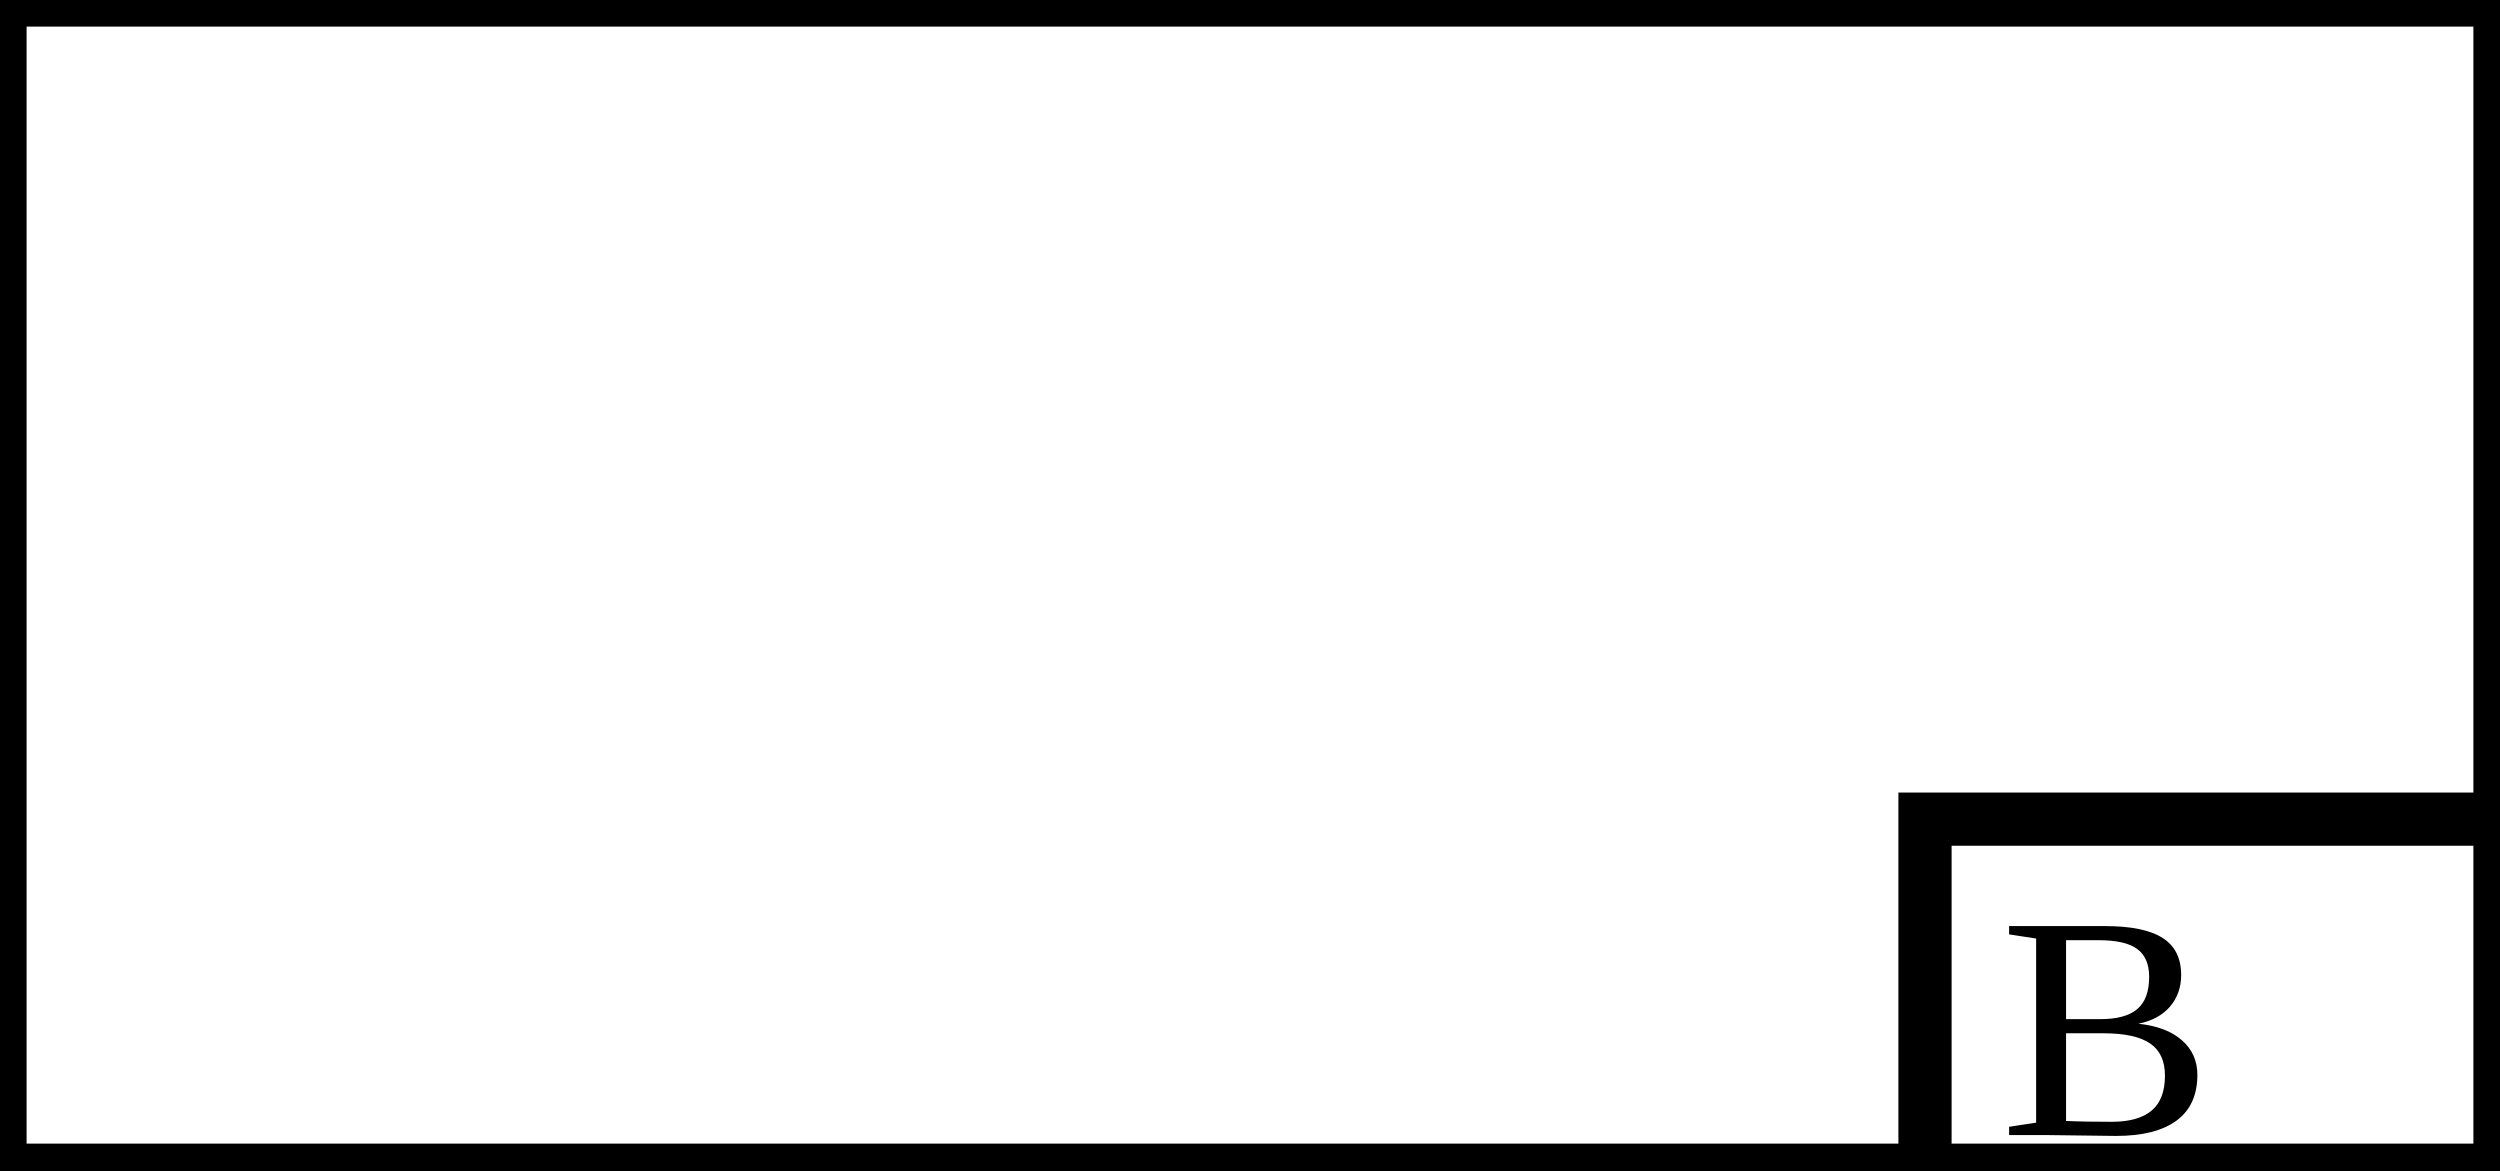
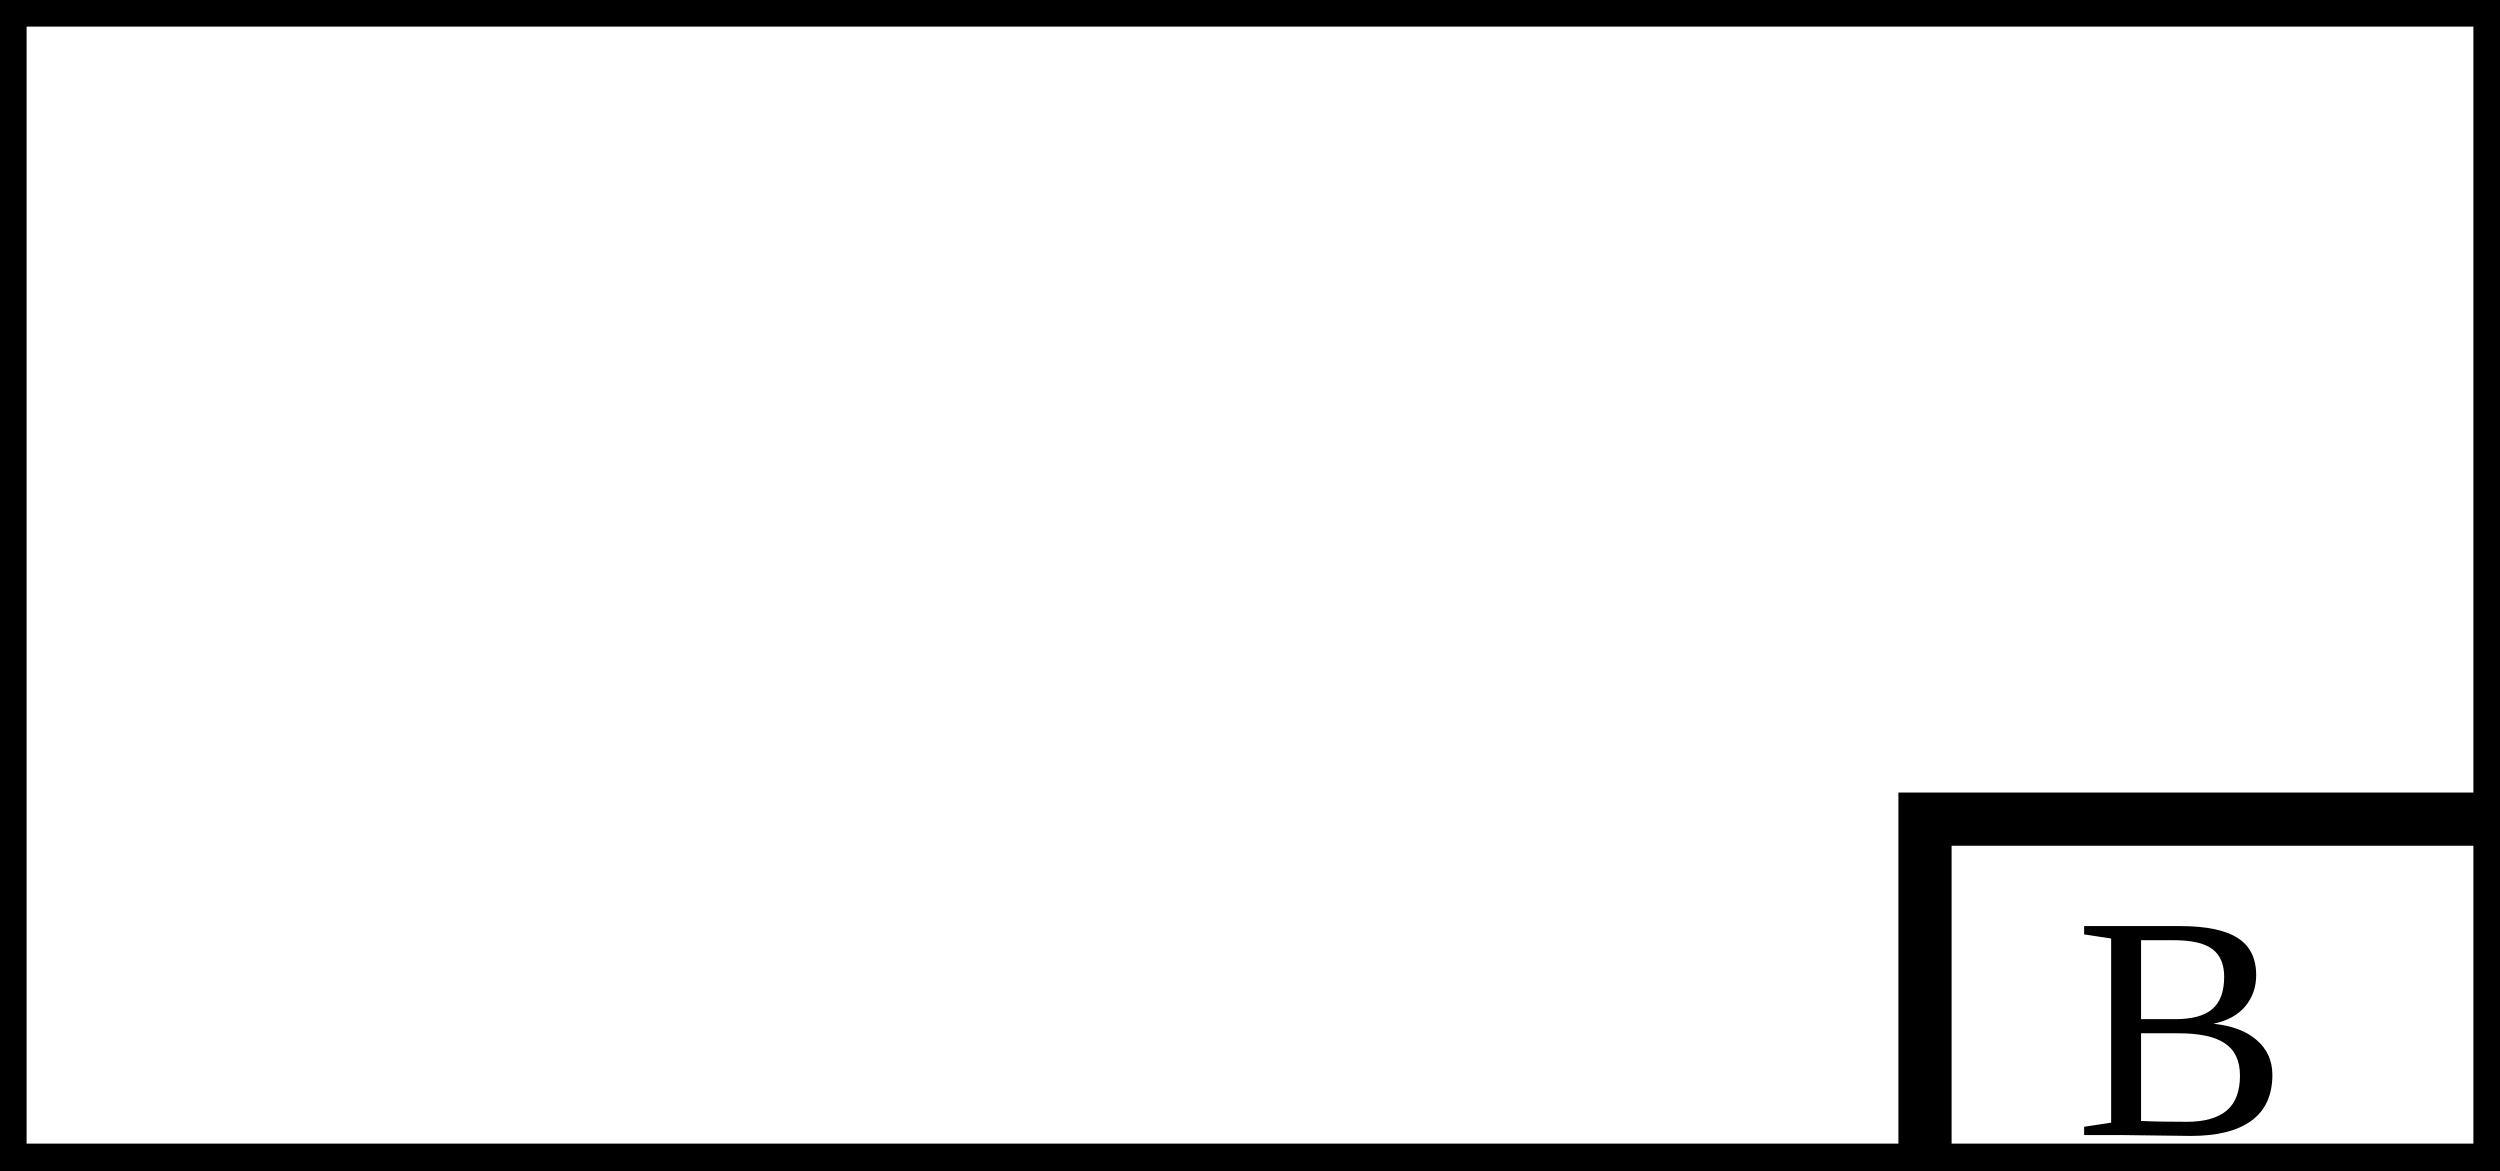
<svg xmlns="http://www.w3.org/2000/svg" viewBox="0 0 94 44">
  <style>
        .text{
            font: 8px;
        }
    </style>
  <rect fill="white" stroke="black" stroke-width="2" width="100%" height="100%" />
  <rect fill="white" x="77%" y="70%" stroke="black" stroke-width="2" width="23%" height="30%" />
-   <text x="80%" y="97%" class="text">B</text>
+   <text x="83%" y="97%" class="text">B</text>
</svg>
